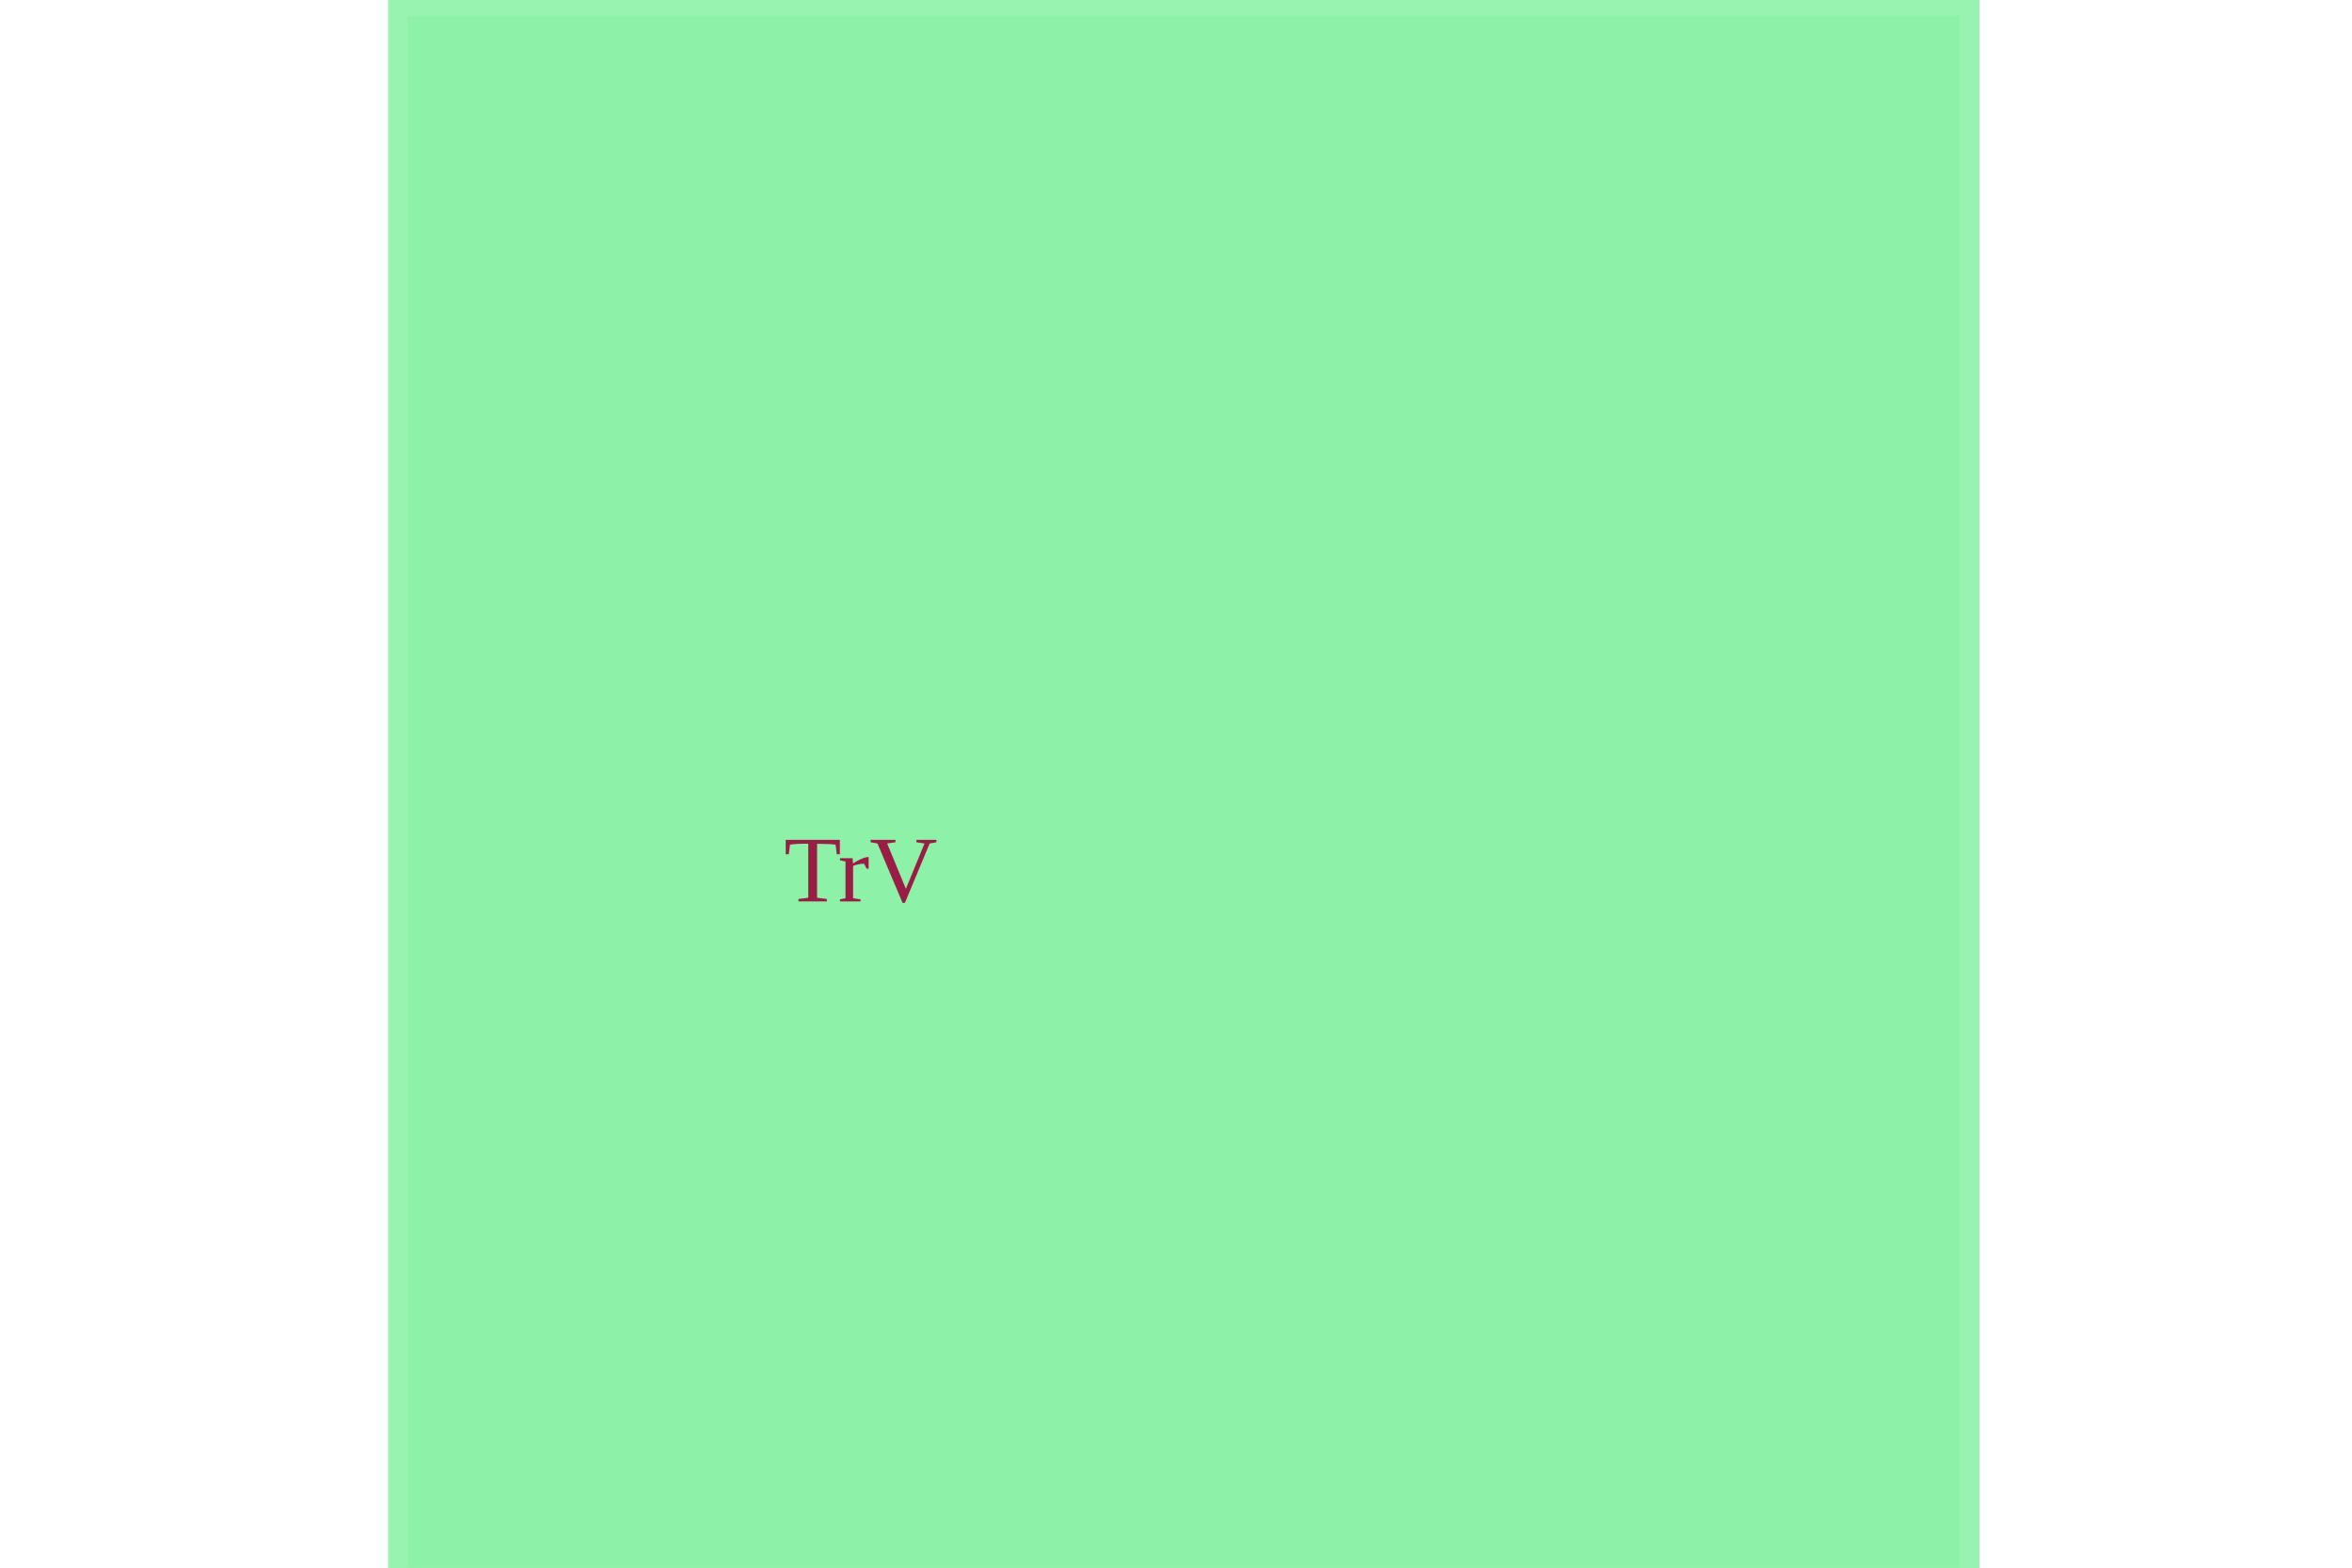
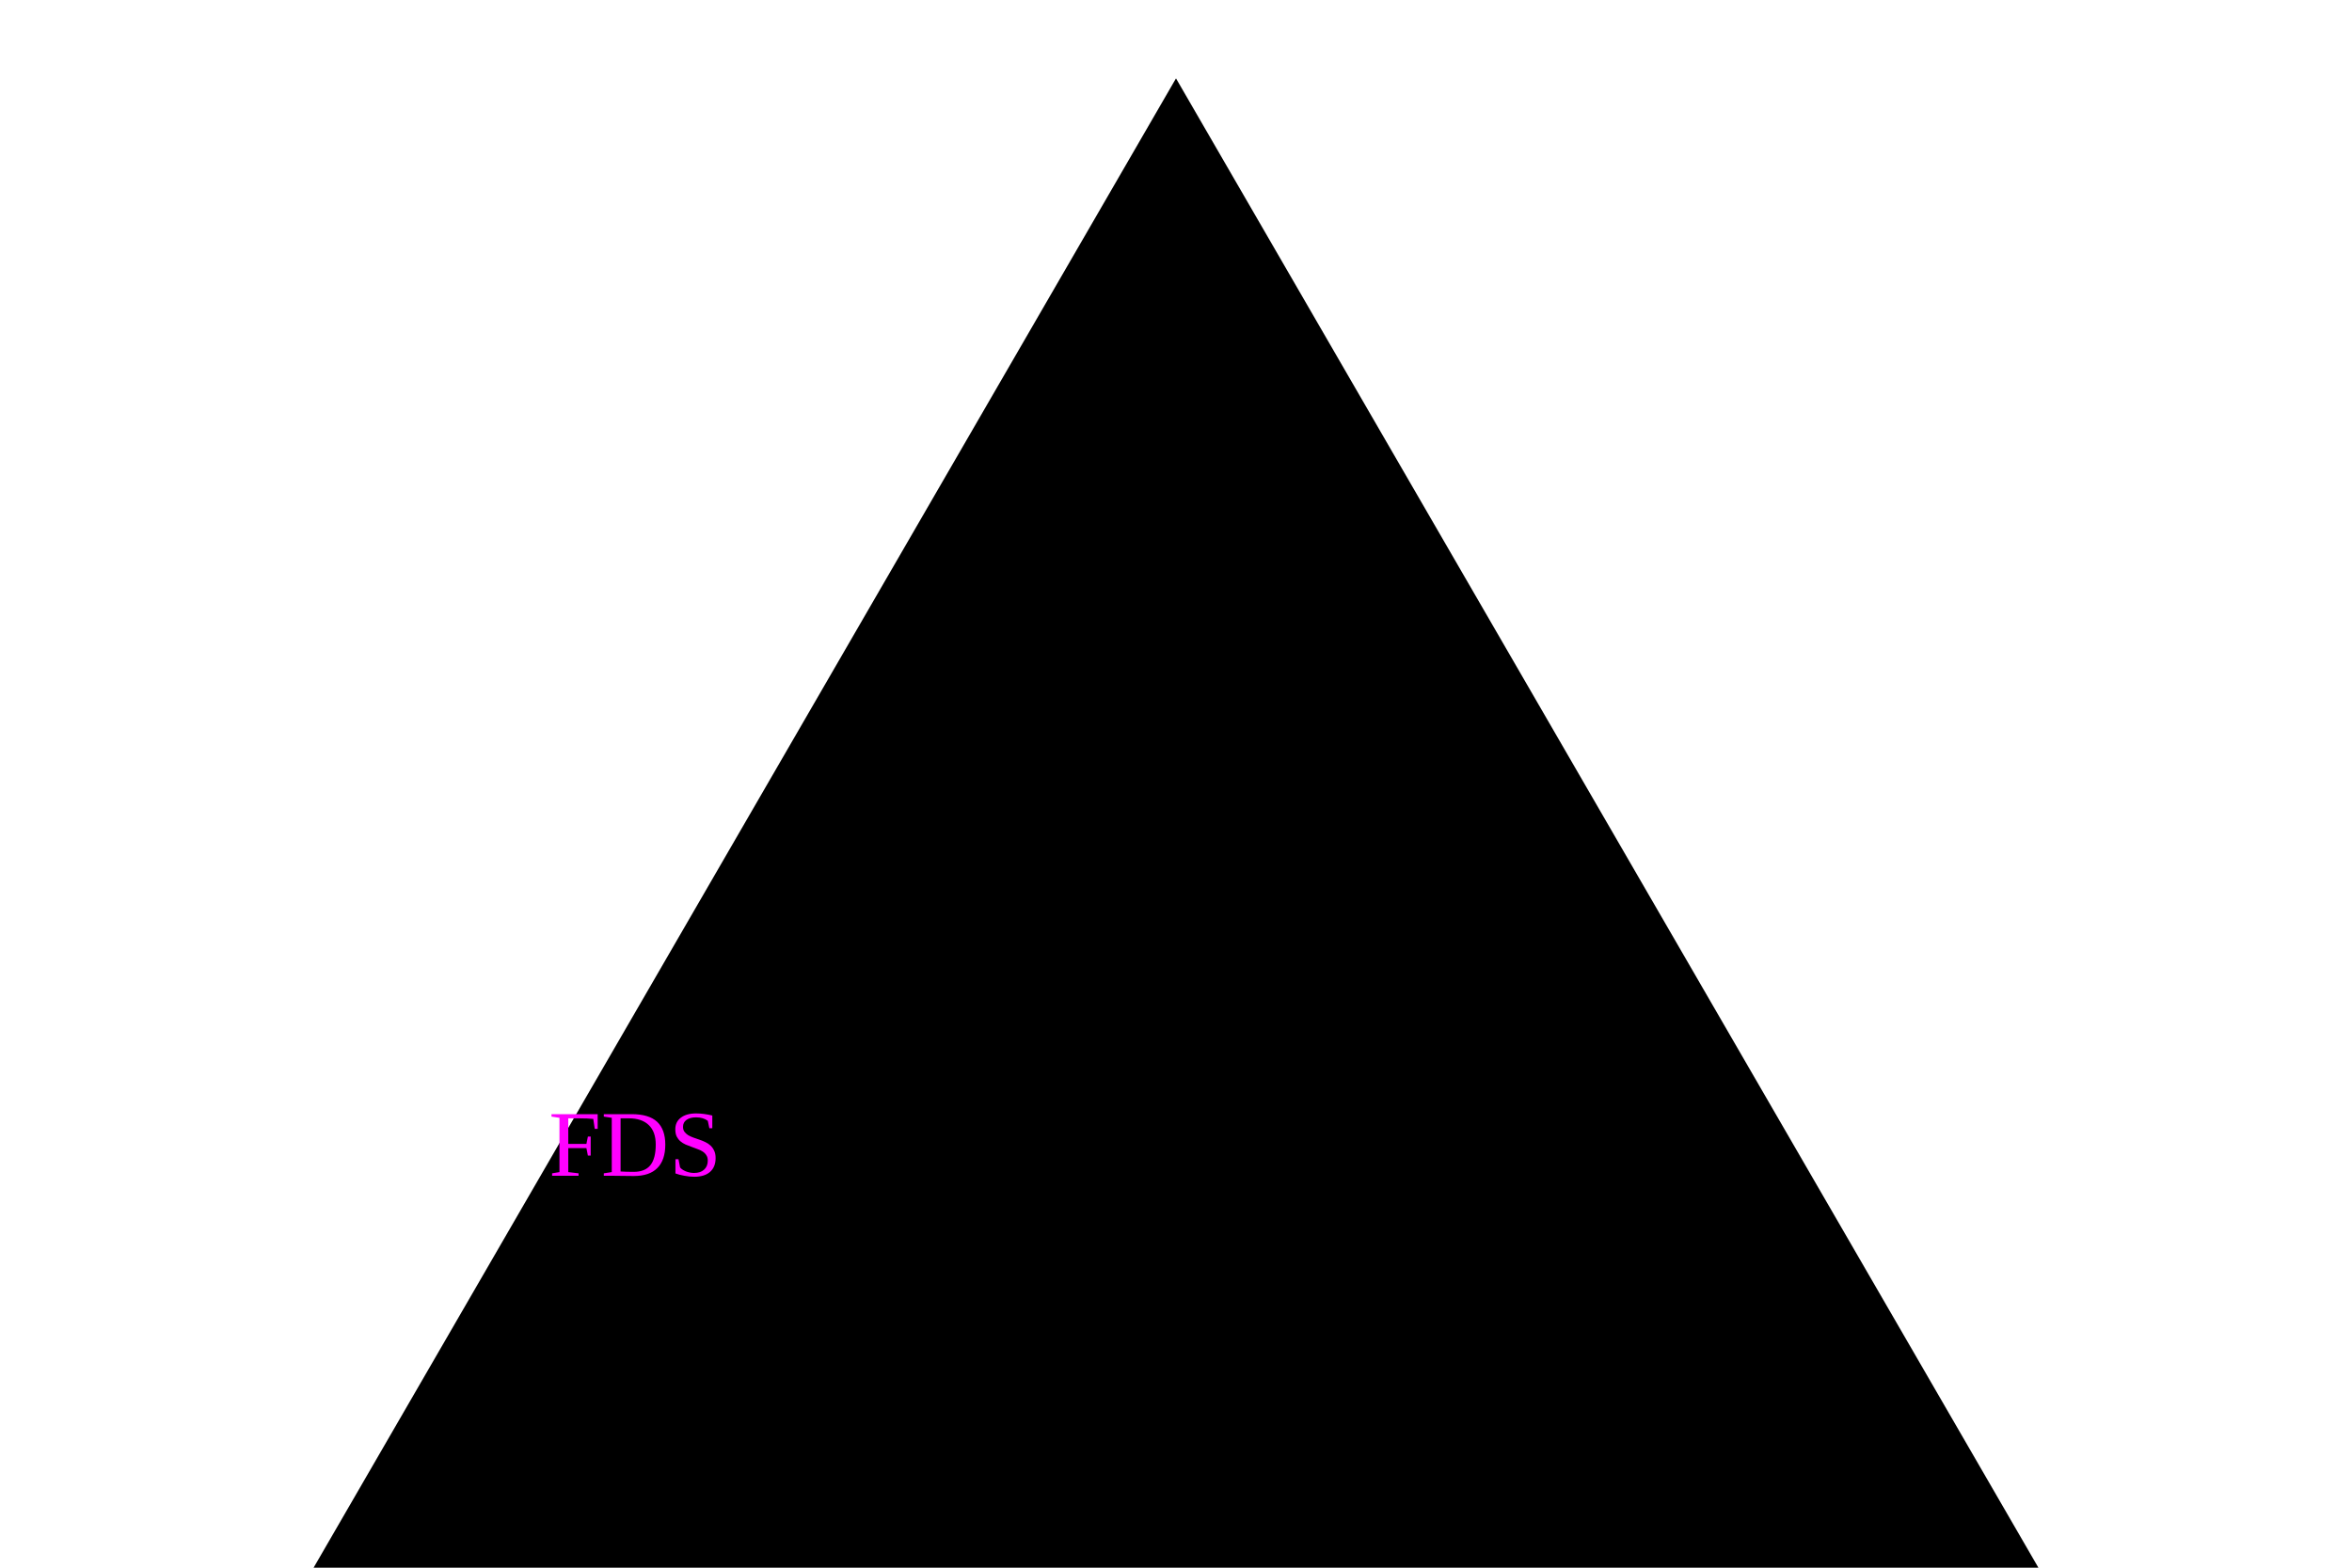
- <svg xmlns="http://www.w3.org/2000/svg" width="300" height="200">
-   <rect x="52" y="2" width="198" height="198" style="fill:#8df2a8;stroke:#8df2a8;stroke-width:5;fill-opacity:1.0;stroke-opacity:0.9" />
-   <text x="100" y="115" fill="#991d44" transform="" font-size="5rem">TrV</text>
+ <svg xmlns="http://www.w3.org/2000/svg" height="200" width="300">
+   <polygon points="40,200 260,200 150,10" style="fill:tangerine;stroke:tangerine;stroke-width:1" />
+   <text x="70" y="150" fill="magenta" transform="" font-size="5rem">FDS</text>
</svg>
